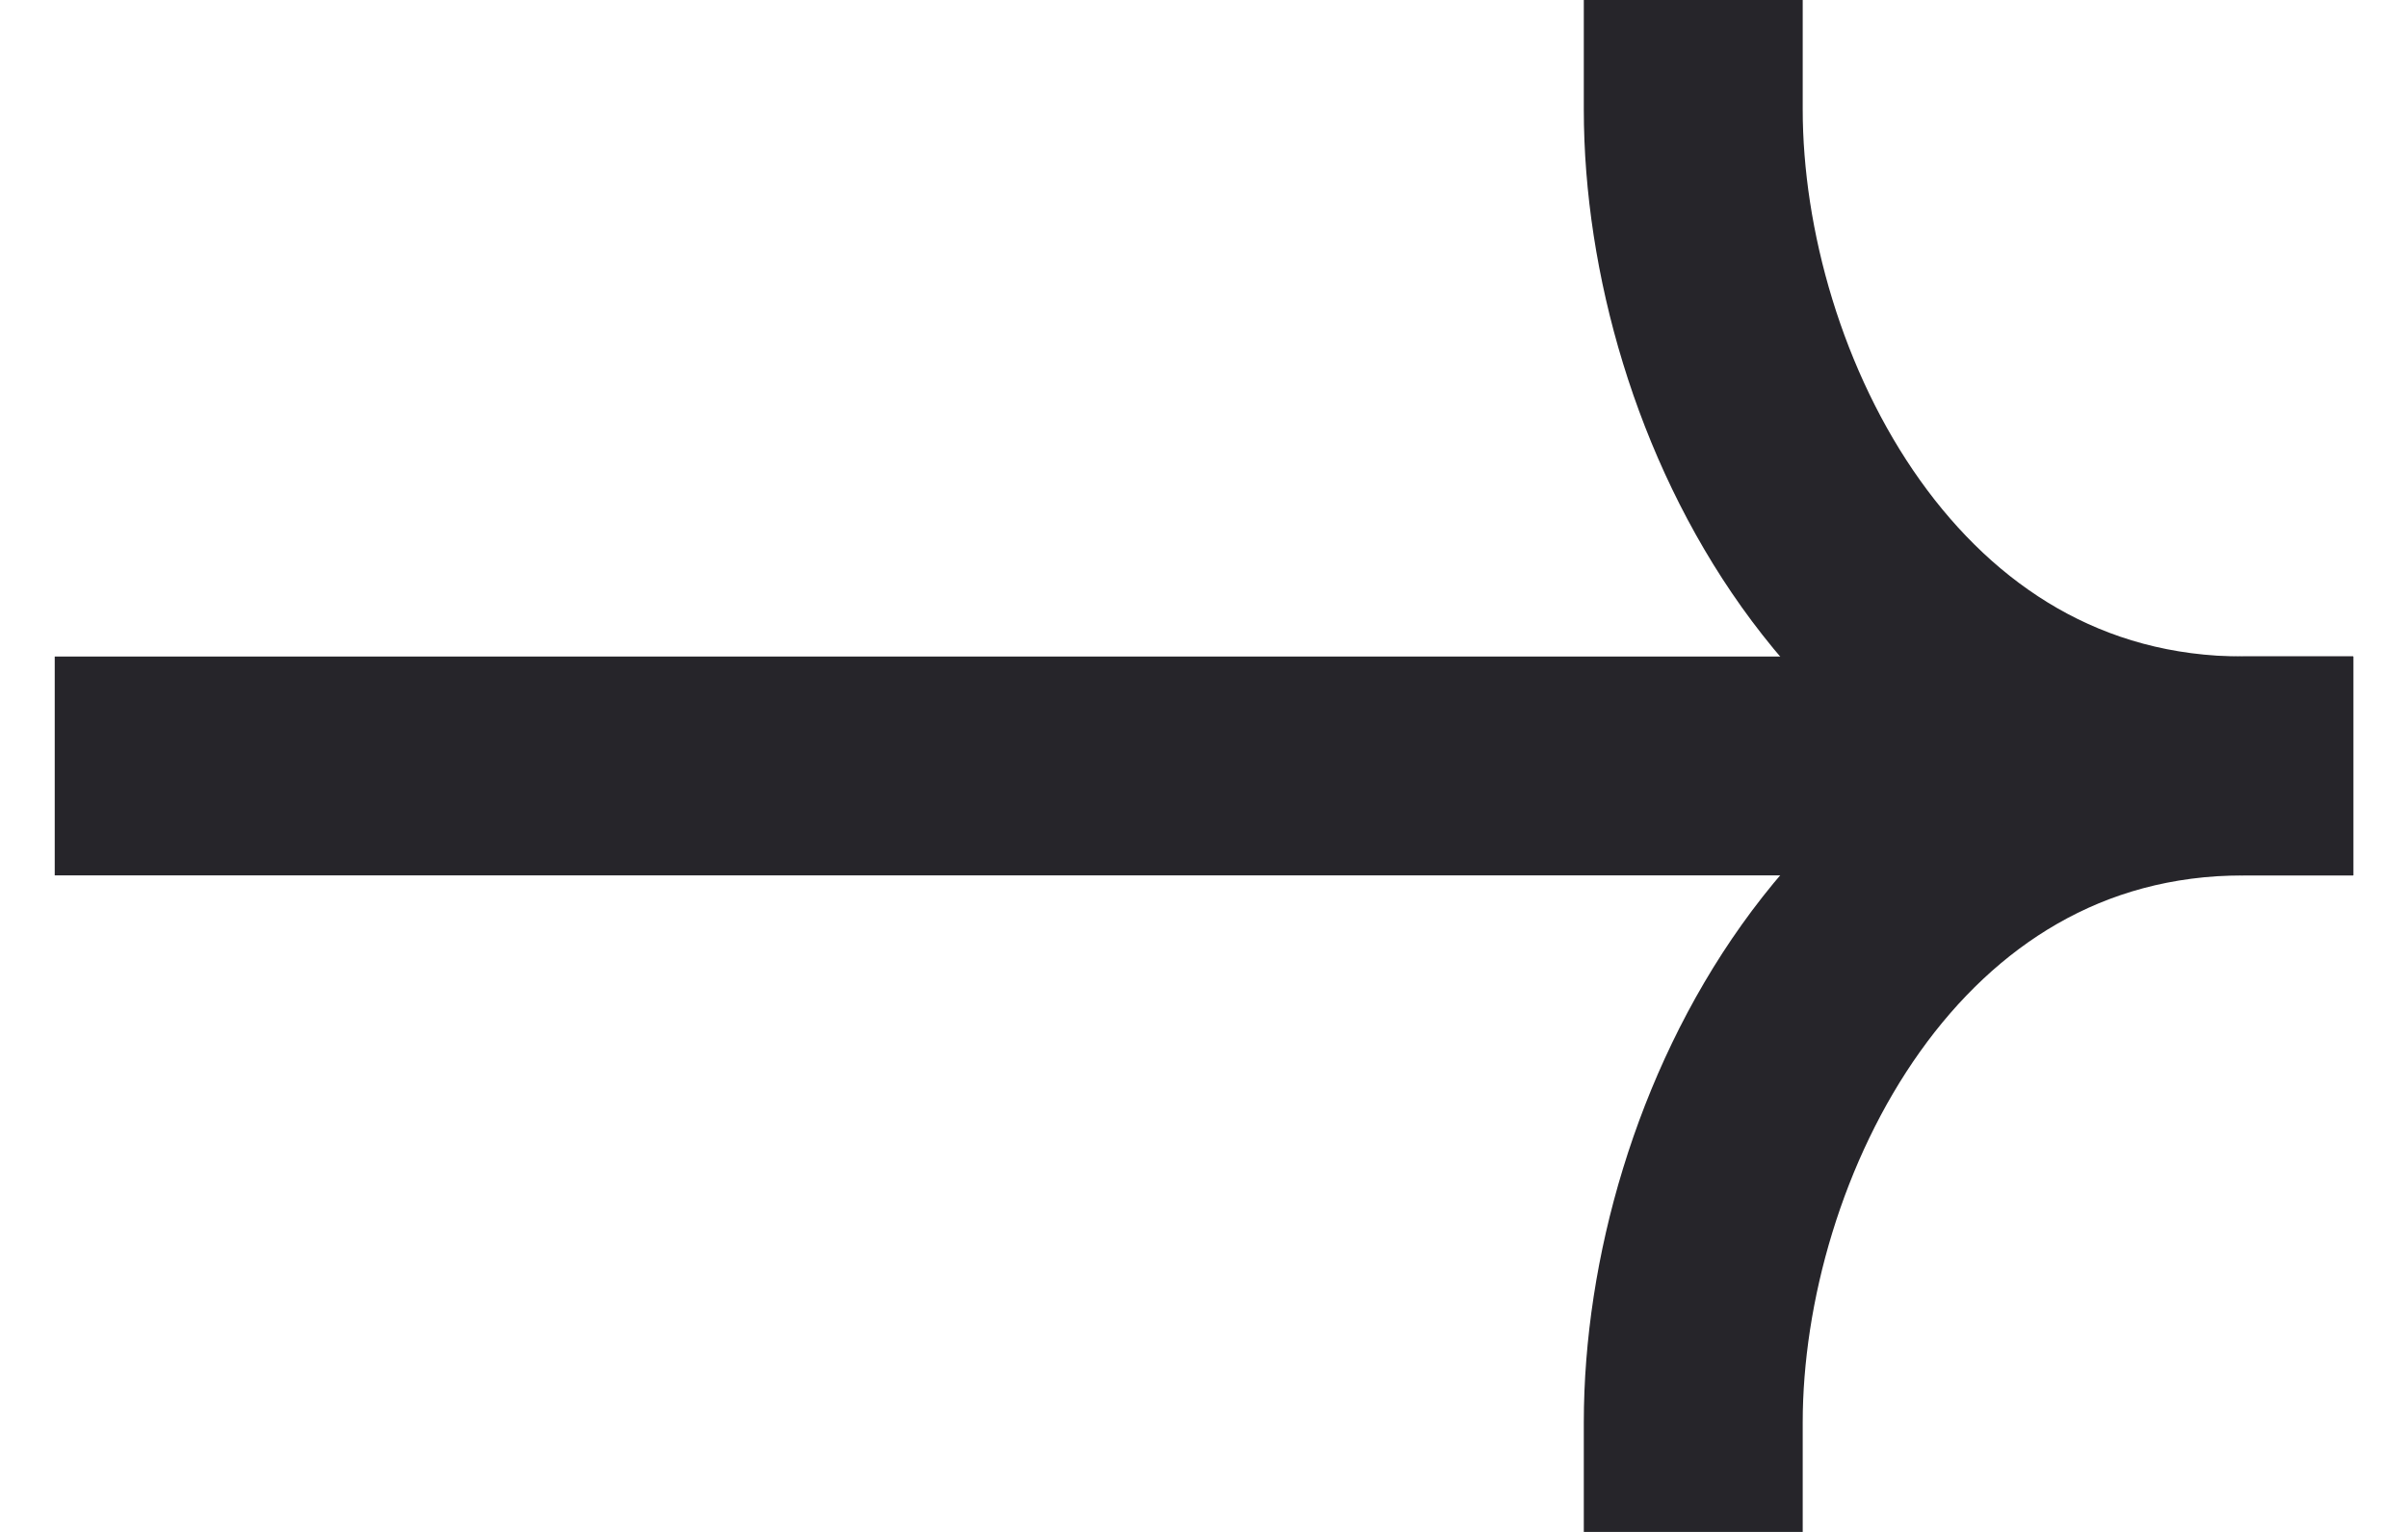
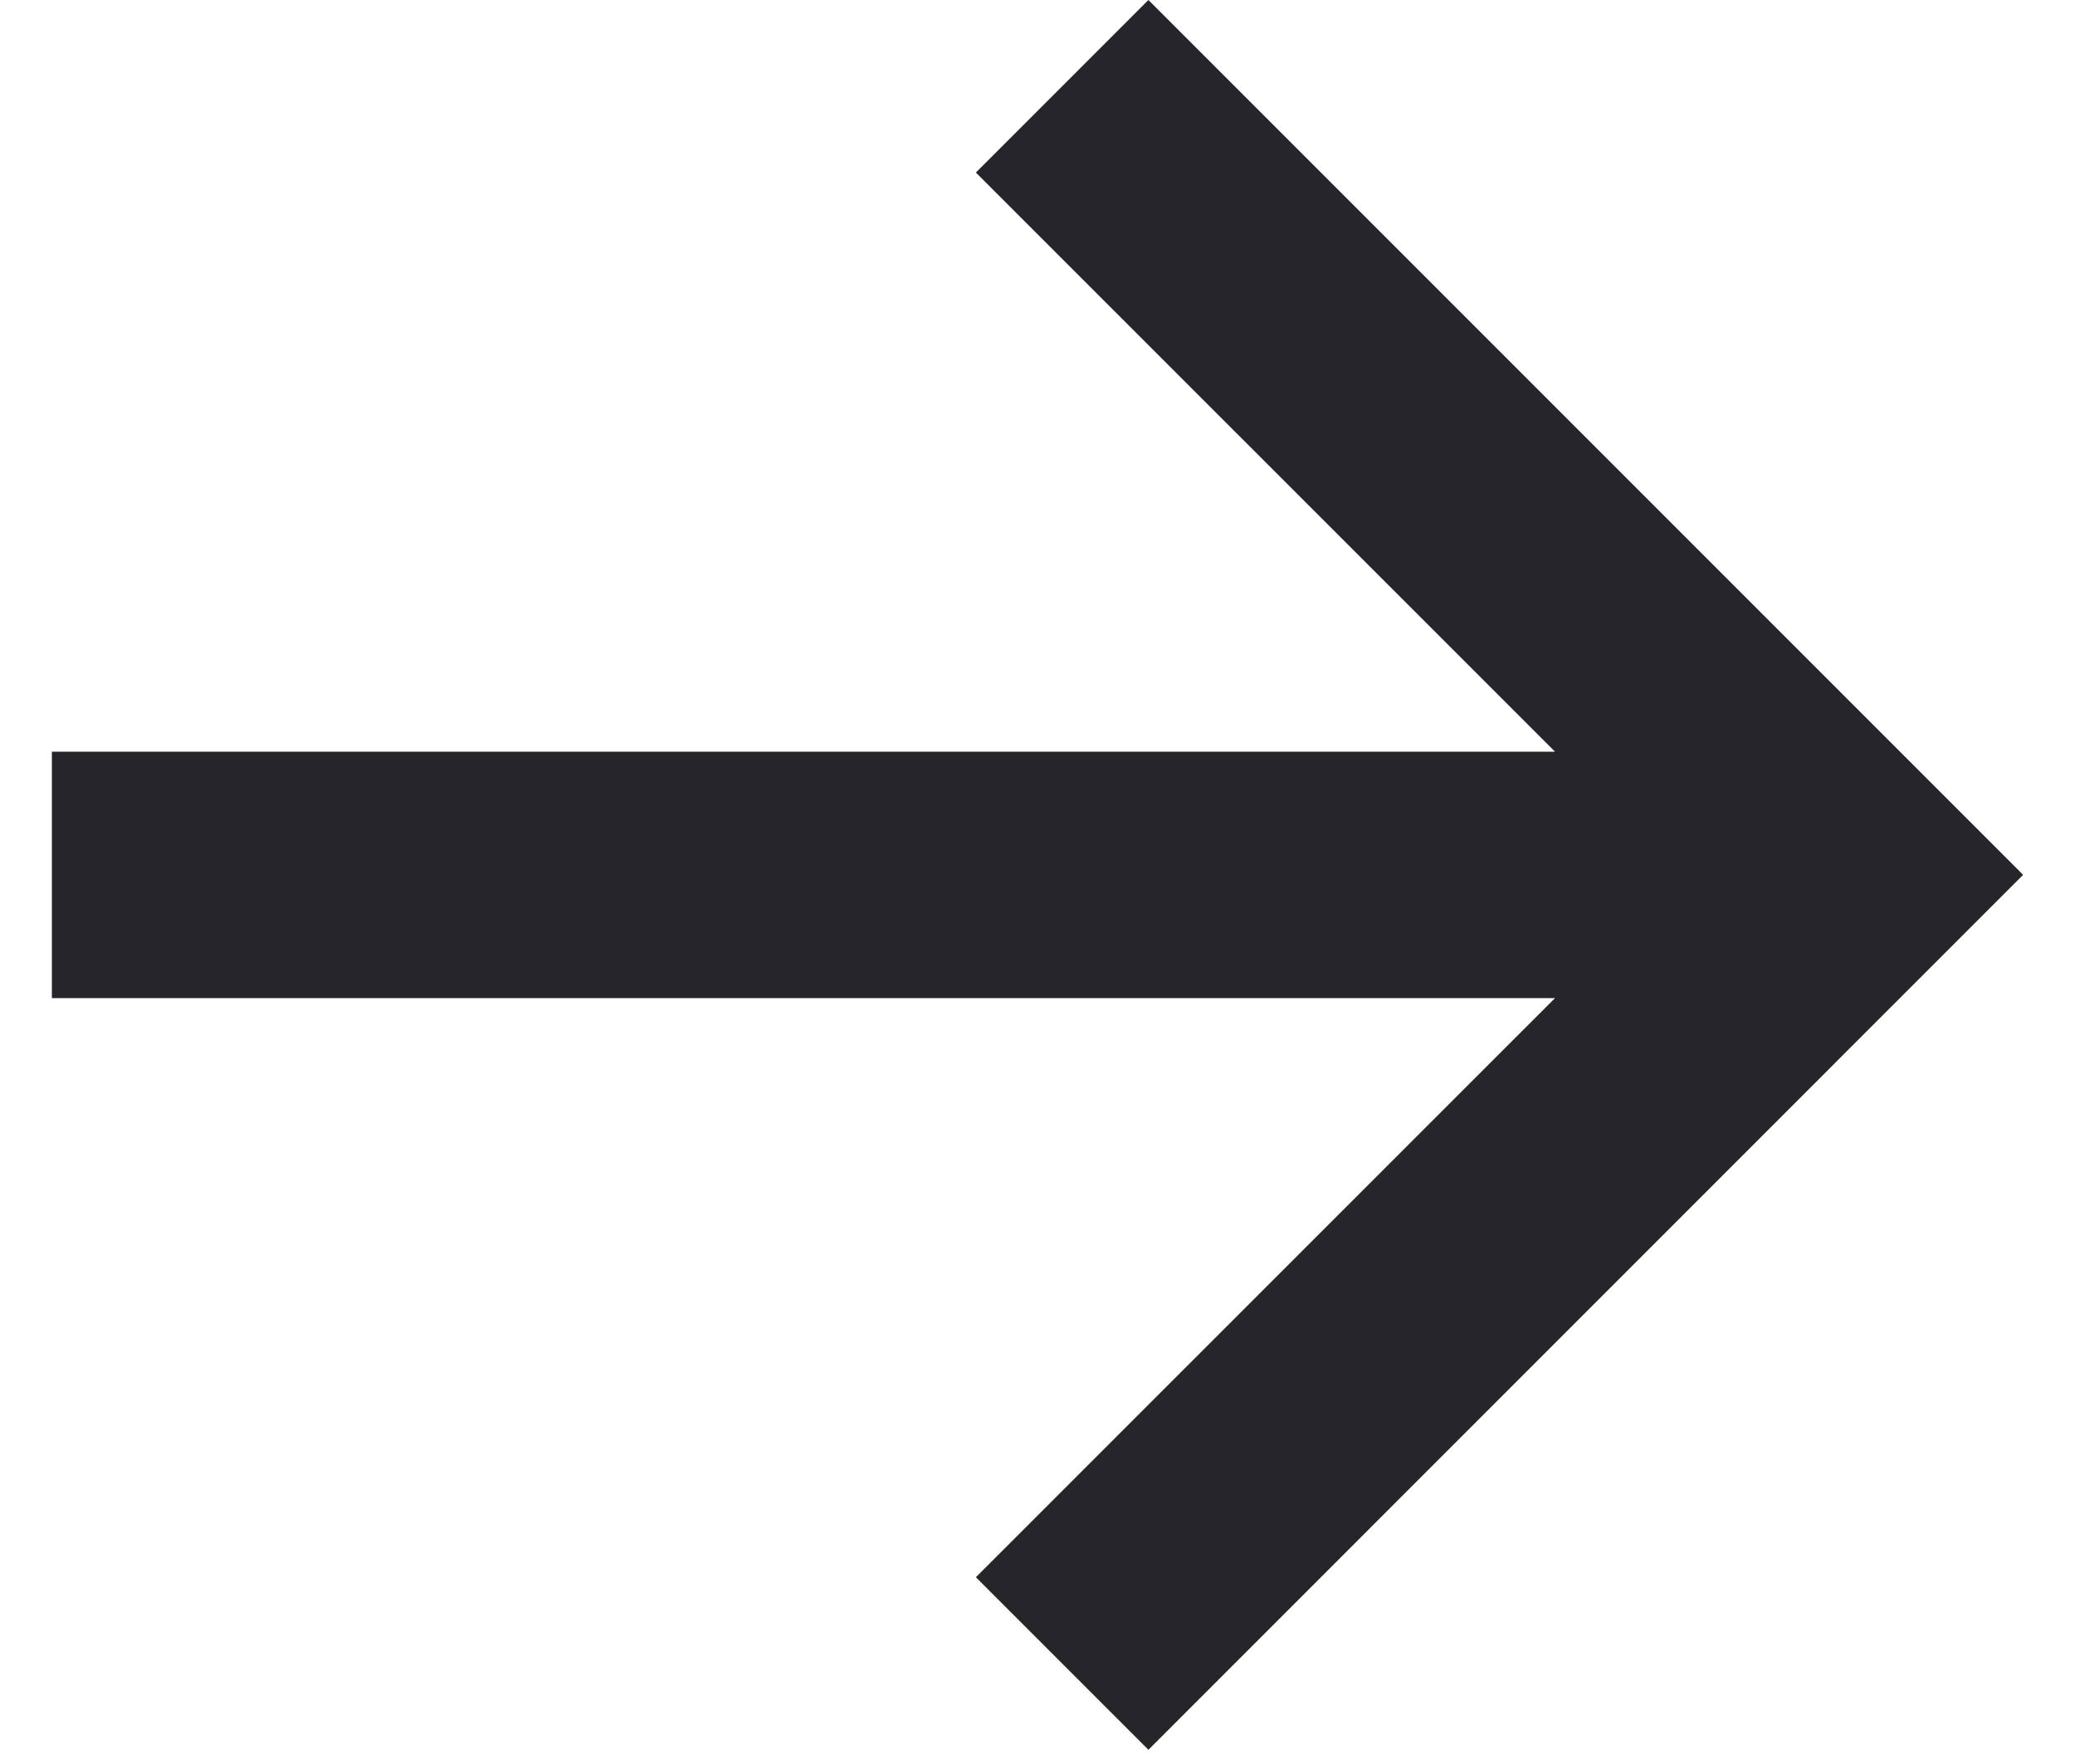
- <svg xmlns="http://www.w3.org/2000/svg" width="22" height="14" viewBox="0 0 22 14" fill="none">
-   <path d="M20.5 7C17.147 7 15.47 10.415 15.47 13" stroke="#26252A" stroke-width="2" stroke-linecap="square" />
-   <path d="M20.498 7H1.5" stroke="#26252A" stroke-width="2" stroke-linecap="square" />
-   <path d="M20.5 7C17.147 7 15.47 3.585 15.47 1" stroke="#26252A" stroke-width="2" stroke-linecap="square" />
+ <svg xmlns="http://www.w3.org/2000/svg" width="20" height="17" viewBox="0 0 20 17" fill="none">
+   <path d="M11.069 16.863L9.406 15.2L14.988 9.619H0.5L0.5 7.244L14.988 7.244L9.406 1.663L11.069 0L19.5 8.431L11.069 16.863Z" fill="#26252A" />
</svg>
